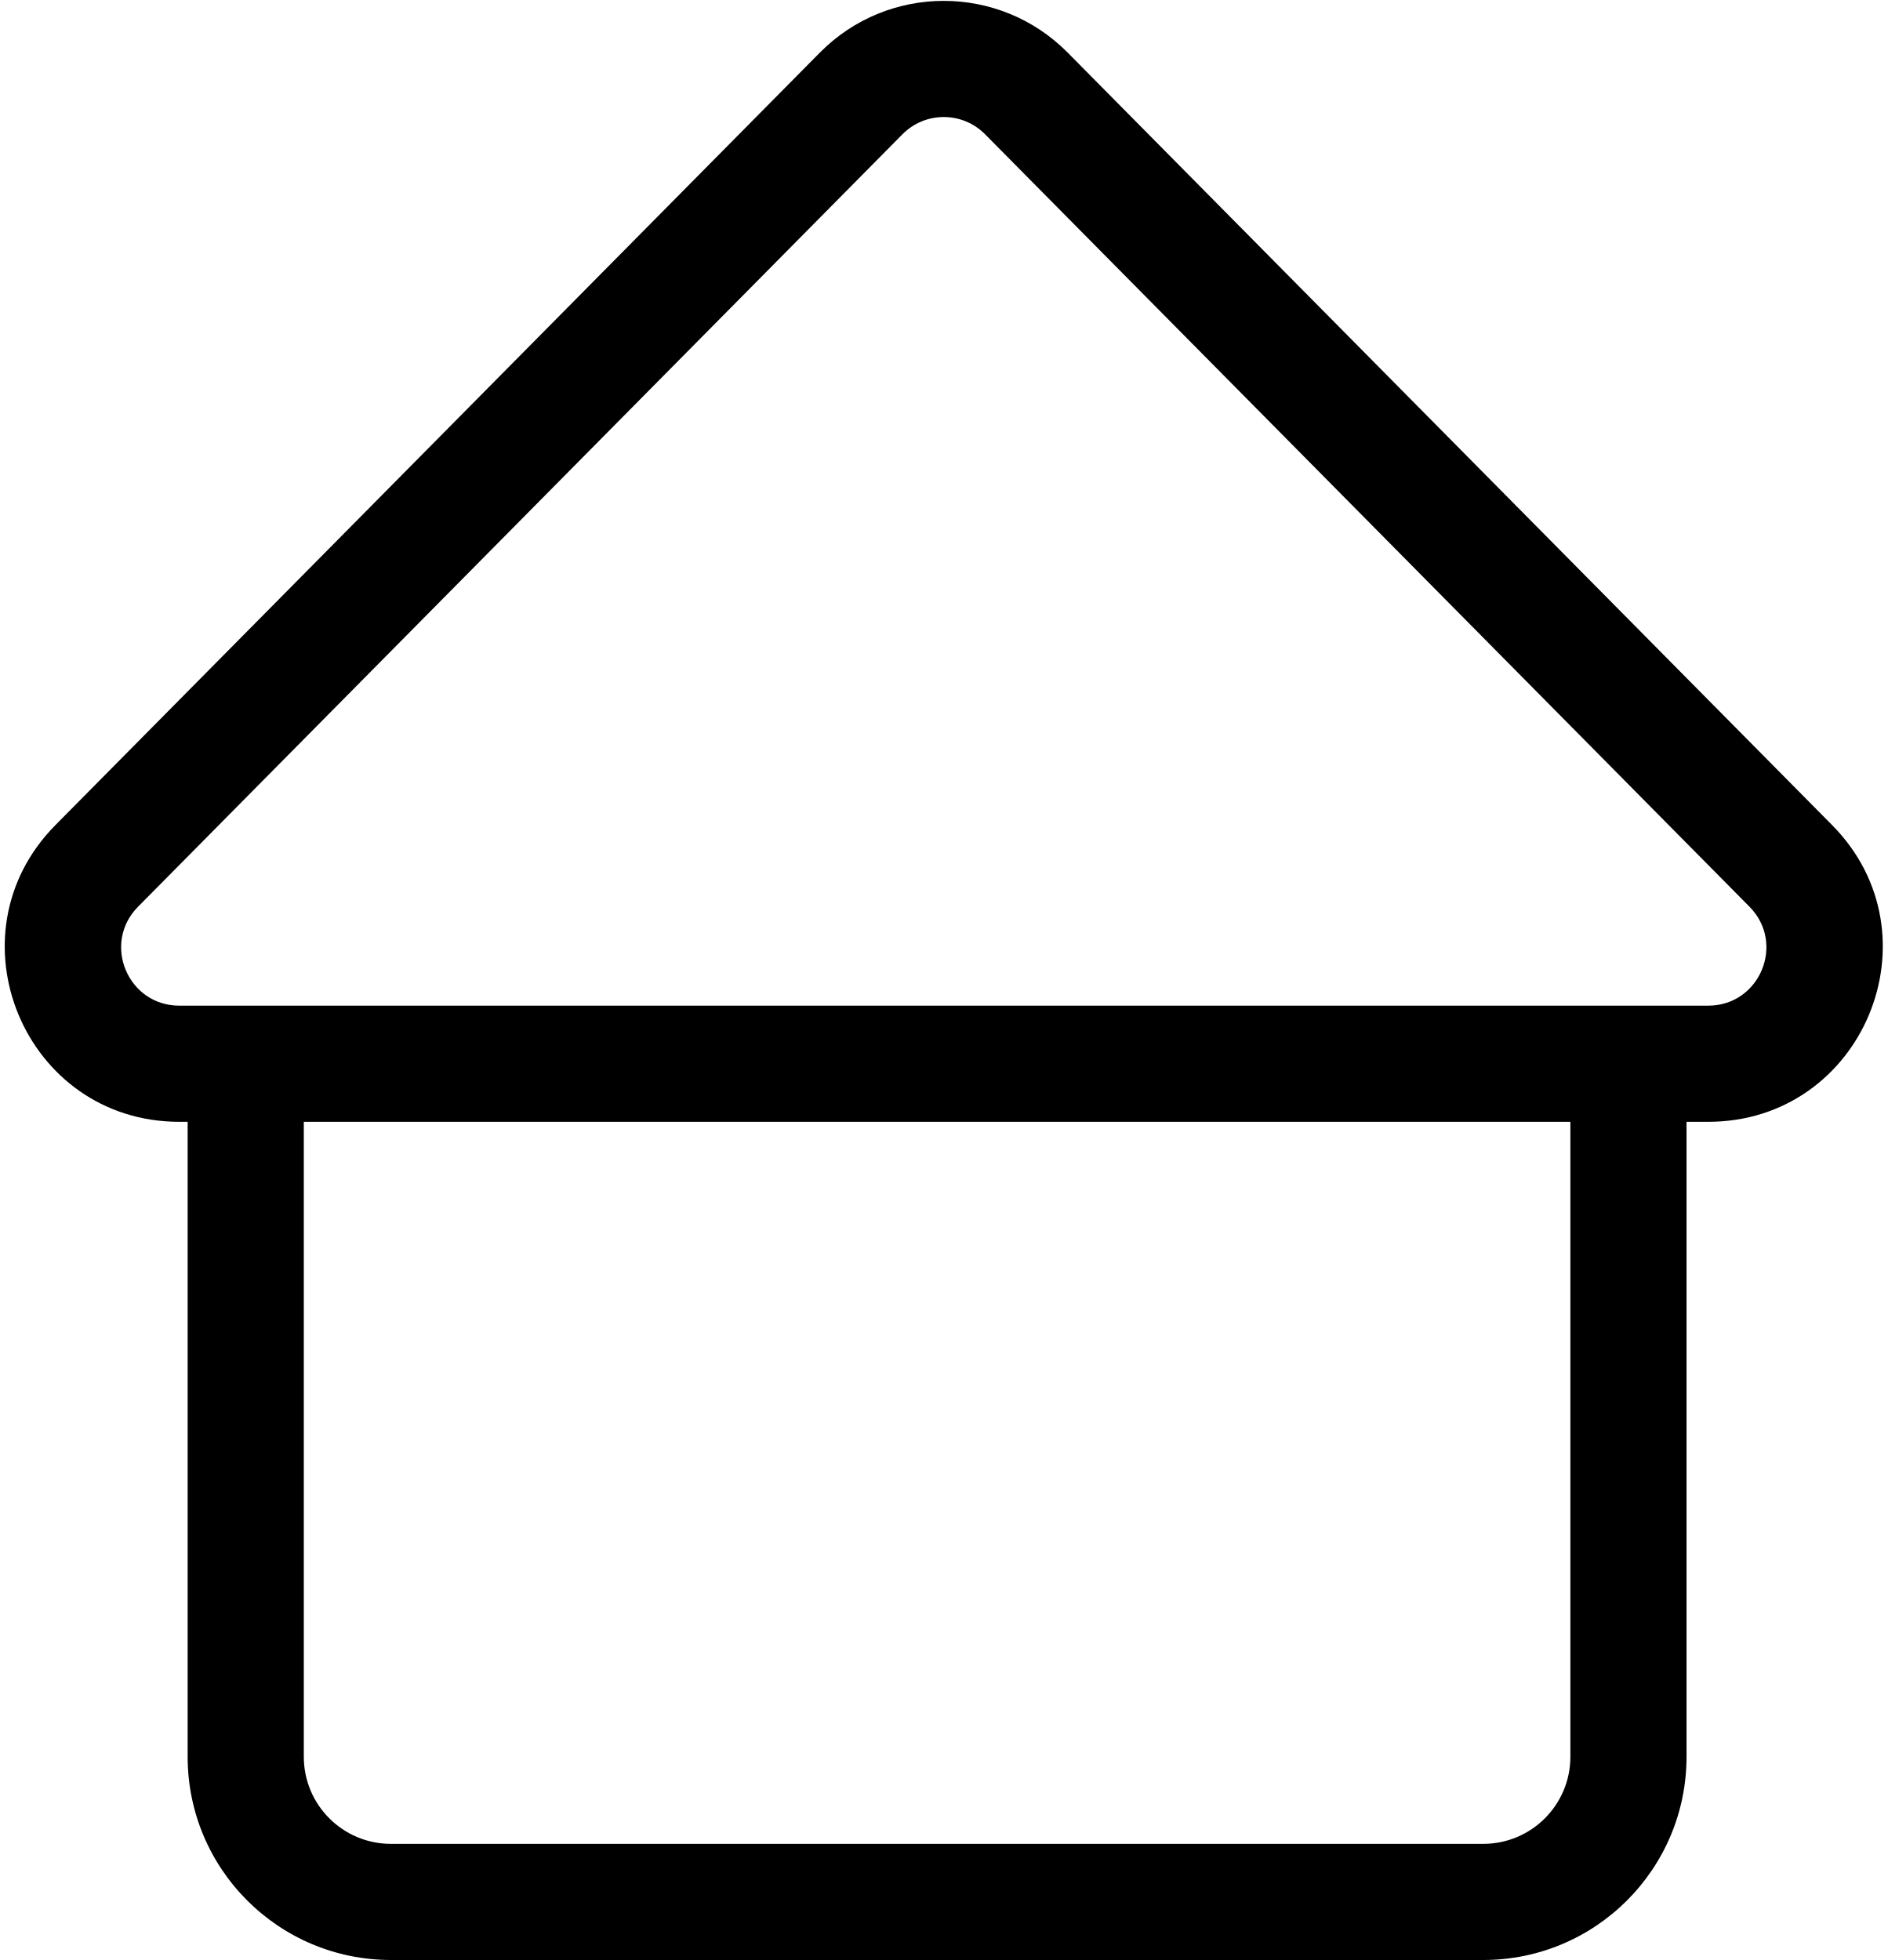
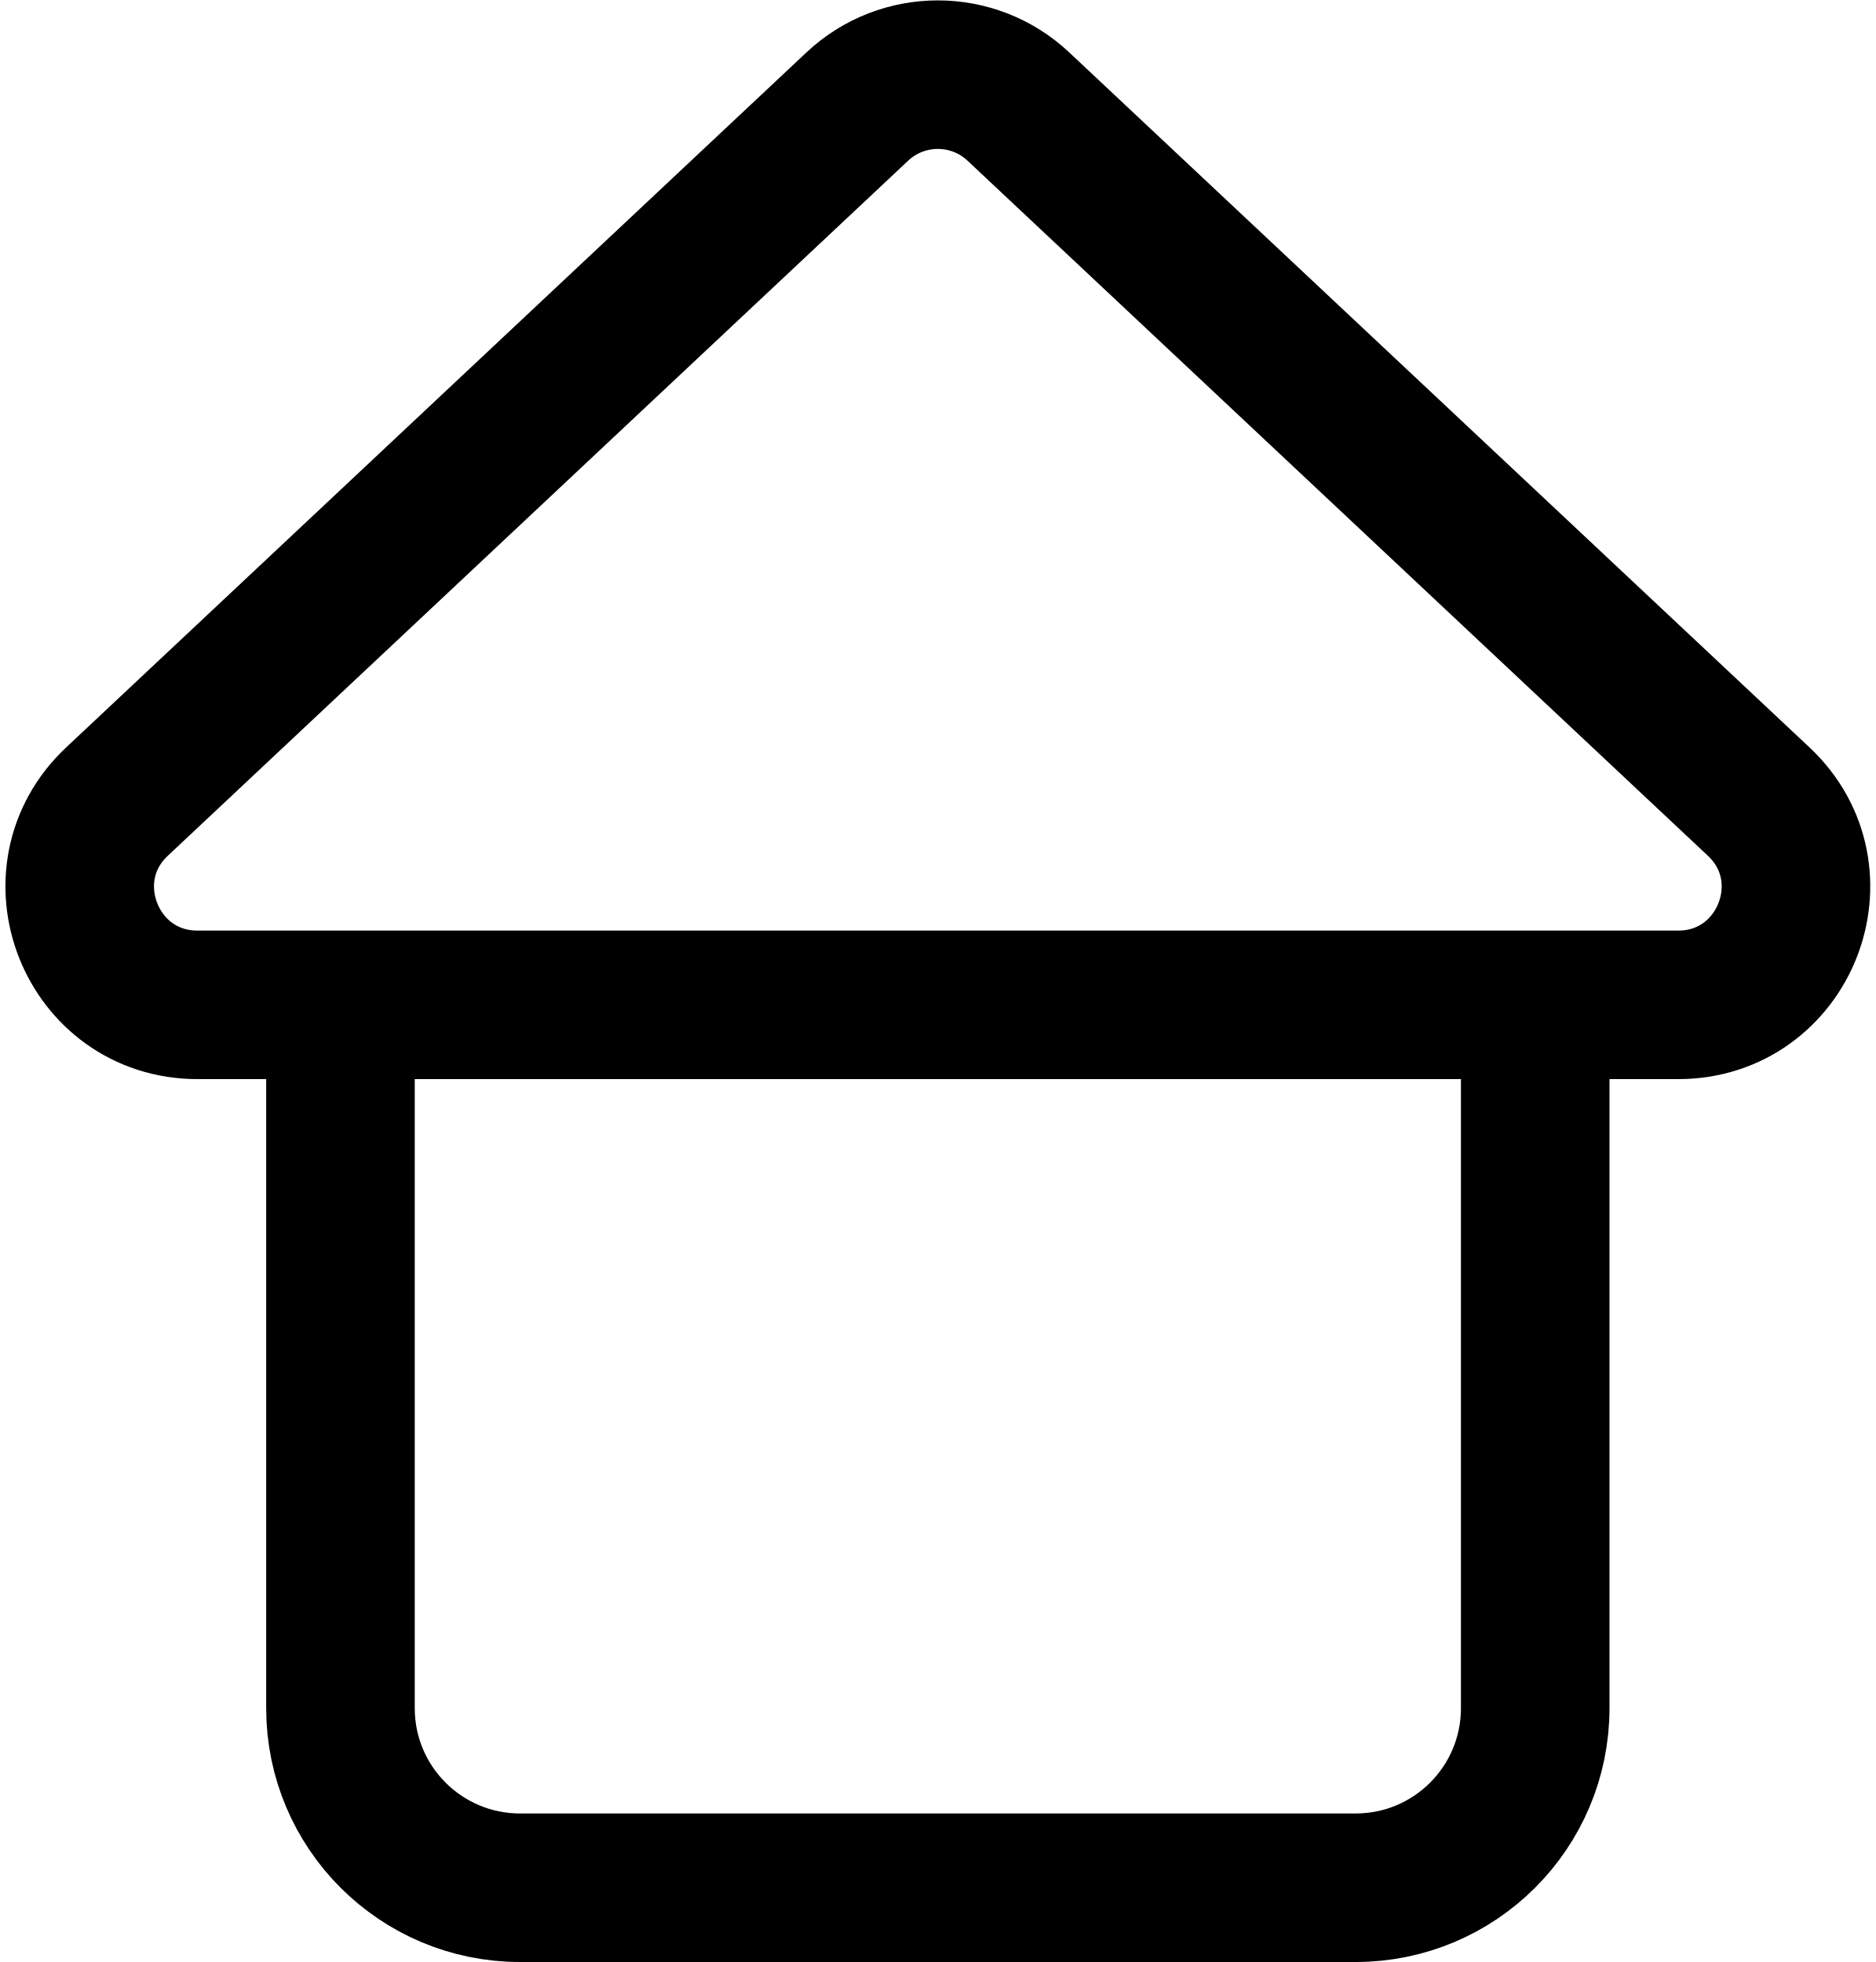
- <svg xmlns="http://www.w3.org/2000/svg" width="260" height="270" viewBox="0 0 260 270" fill="none">
-   <path fill-rule="evenodd" clip-rule="evenodd" d="M135.687 18.494L240.987 124.908C245.985 129.96 242.407 138.535 235.3 138.535H24.7C17.593 138.535 14.014 129.96 19.013 124.908L124.313 18.494C127.444 15.33 132.556 15.33 135.687 18.494ZM112.94 7.24C122.333 -2.252 137.667 -2.252 147.06 7.24L252.36 113.654C267.356 128.809 256.621 154.535 235.3 154.535H232.313V242C232.313 257.464 219.777 270 204.313 270H53.848C38.384 270 25.848 257.464 25.848 242V154.535H24.7C3.379 154.535 -7.356 128.809 7.64 113.654L112.94 7.24ZM41.848 154.535V242C41.848 248.627 47.221 254 53.848 254H204.313C210.94 254 216.313 248.627 216.313 242V154.535H41.848Z" fill="black" />
+ <svg xmlns="http://www.w3.org/2000/svg" width="303" height="317" viewBox="0 0 303 317" fill="none">
+   <path d="M55 158.922V276C55 292.016 67.984 305 84 305H219C235.016 305 248 292.016 248 276V158.922M31.915 162.353H271.085C288.302 162.353 296.642 141.287 284.091 129.502L164.506 17.212C157.194 10.347 145.806 10.347 138.494 17.212L18.909 129.502C6.358 141.287 14.698 162.353 31.915 162.353Z" stroke="black" stroke-width="24" />
</svg>
